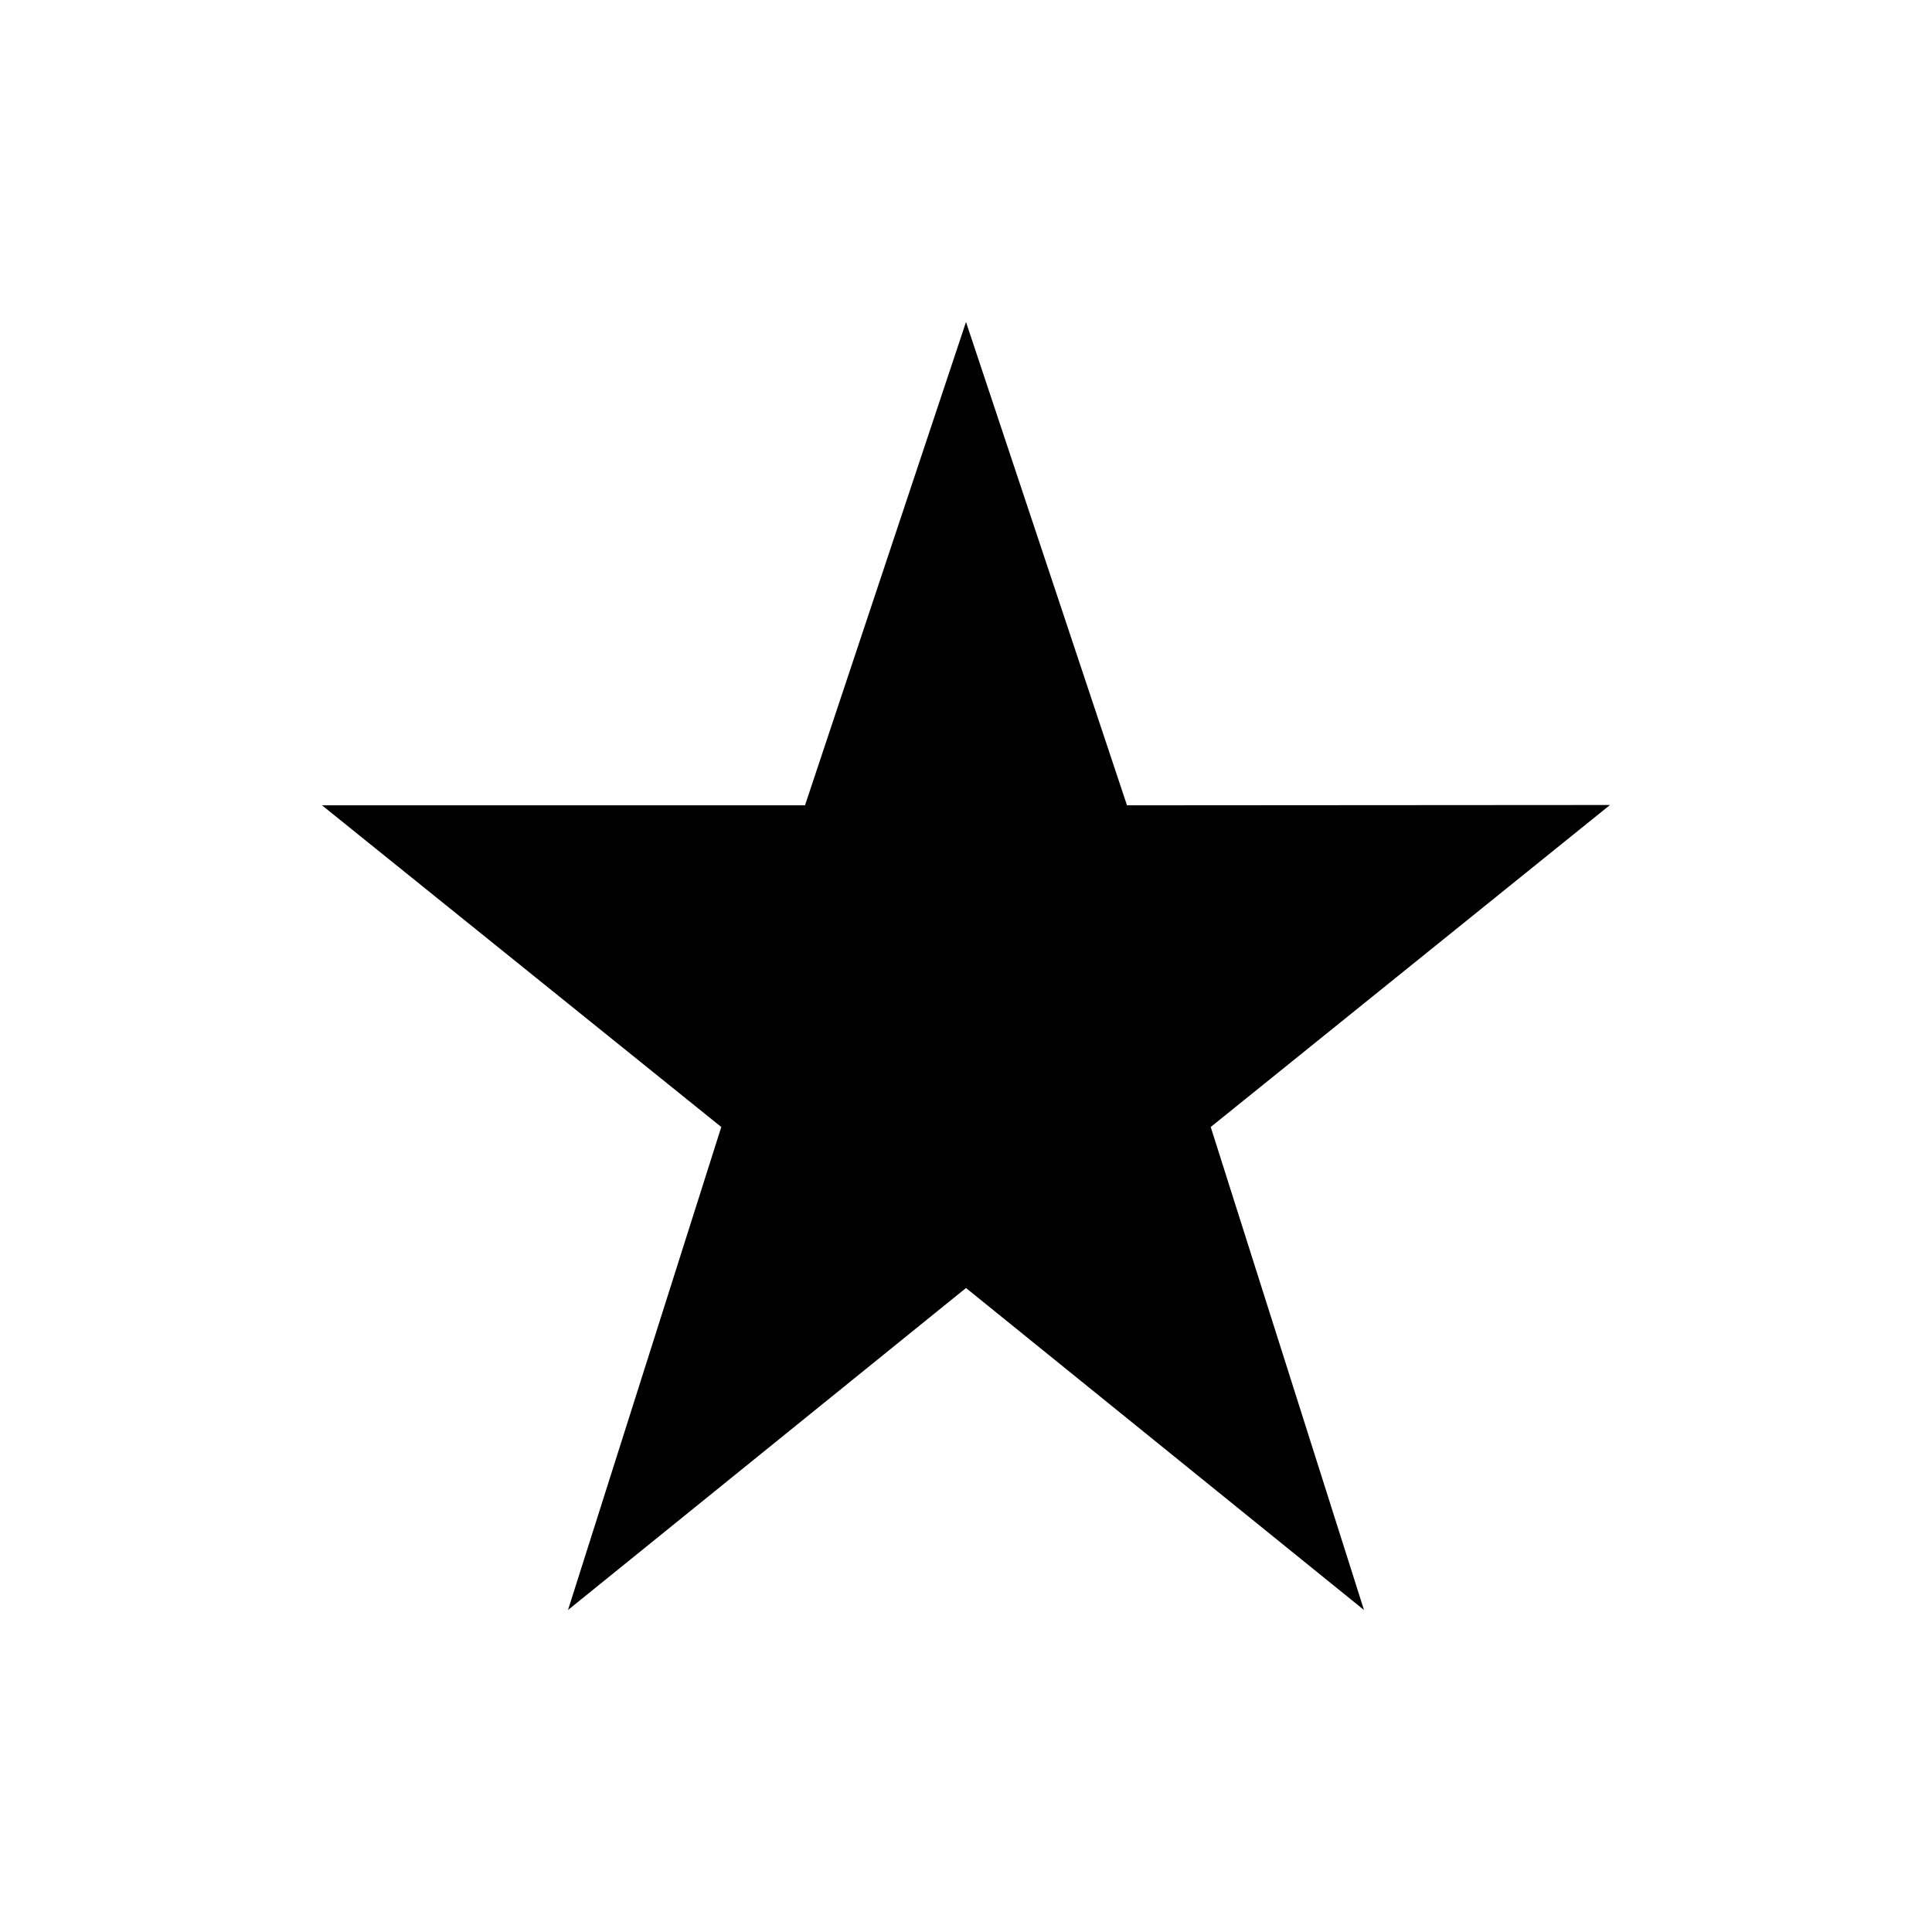
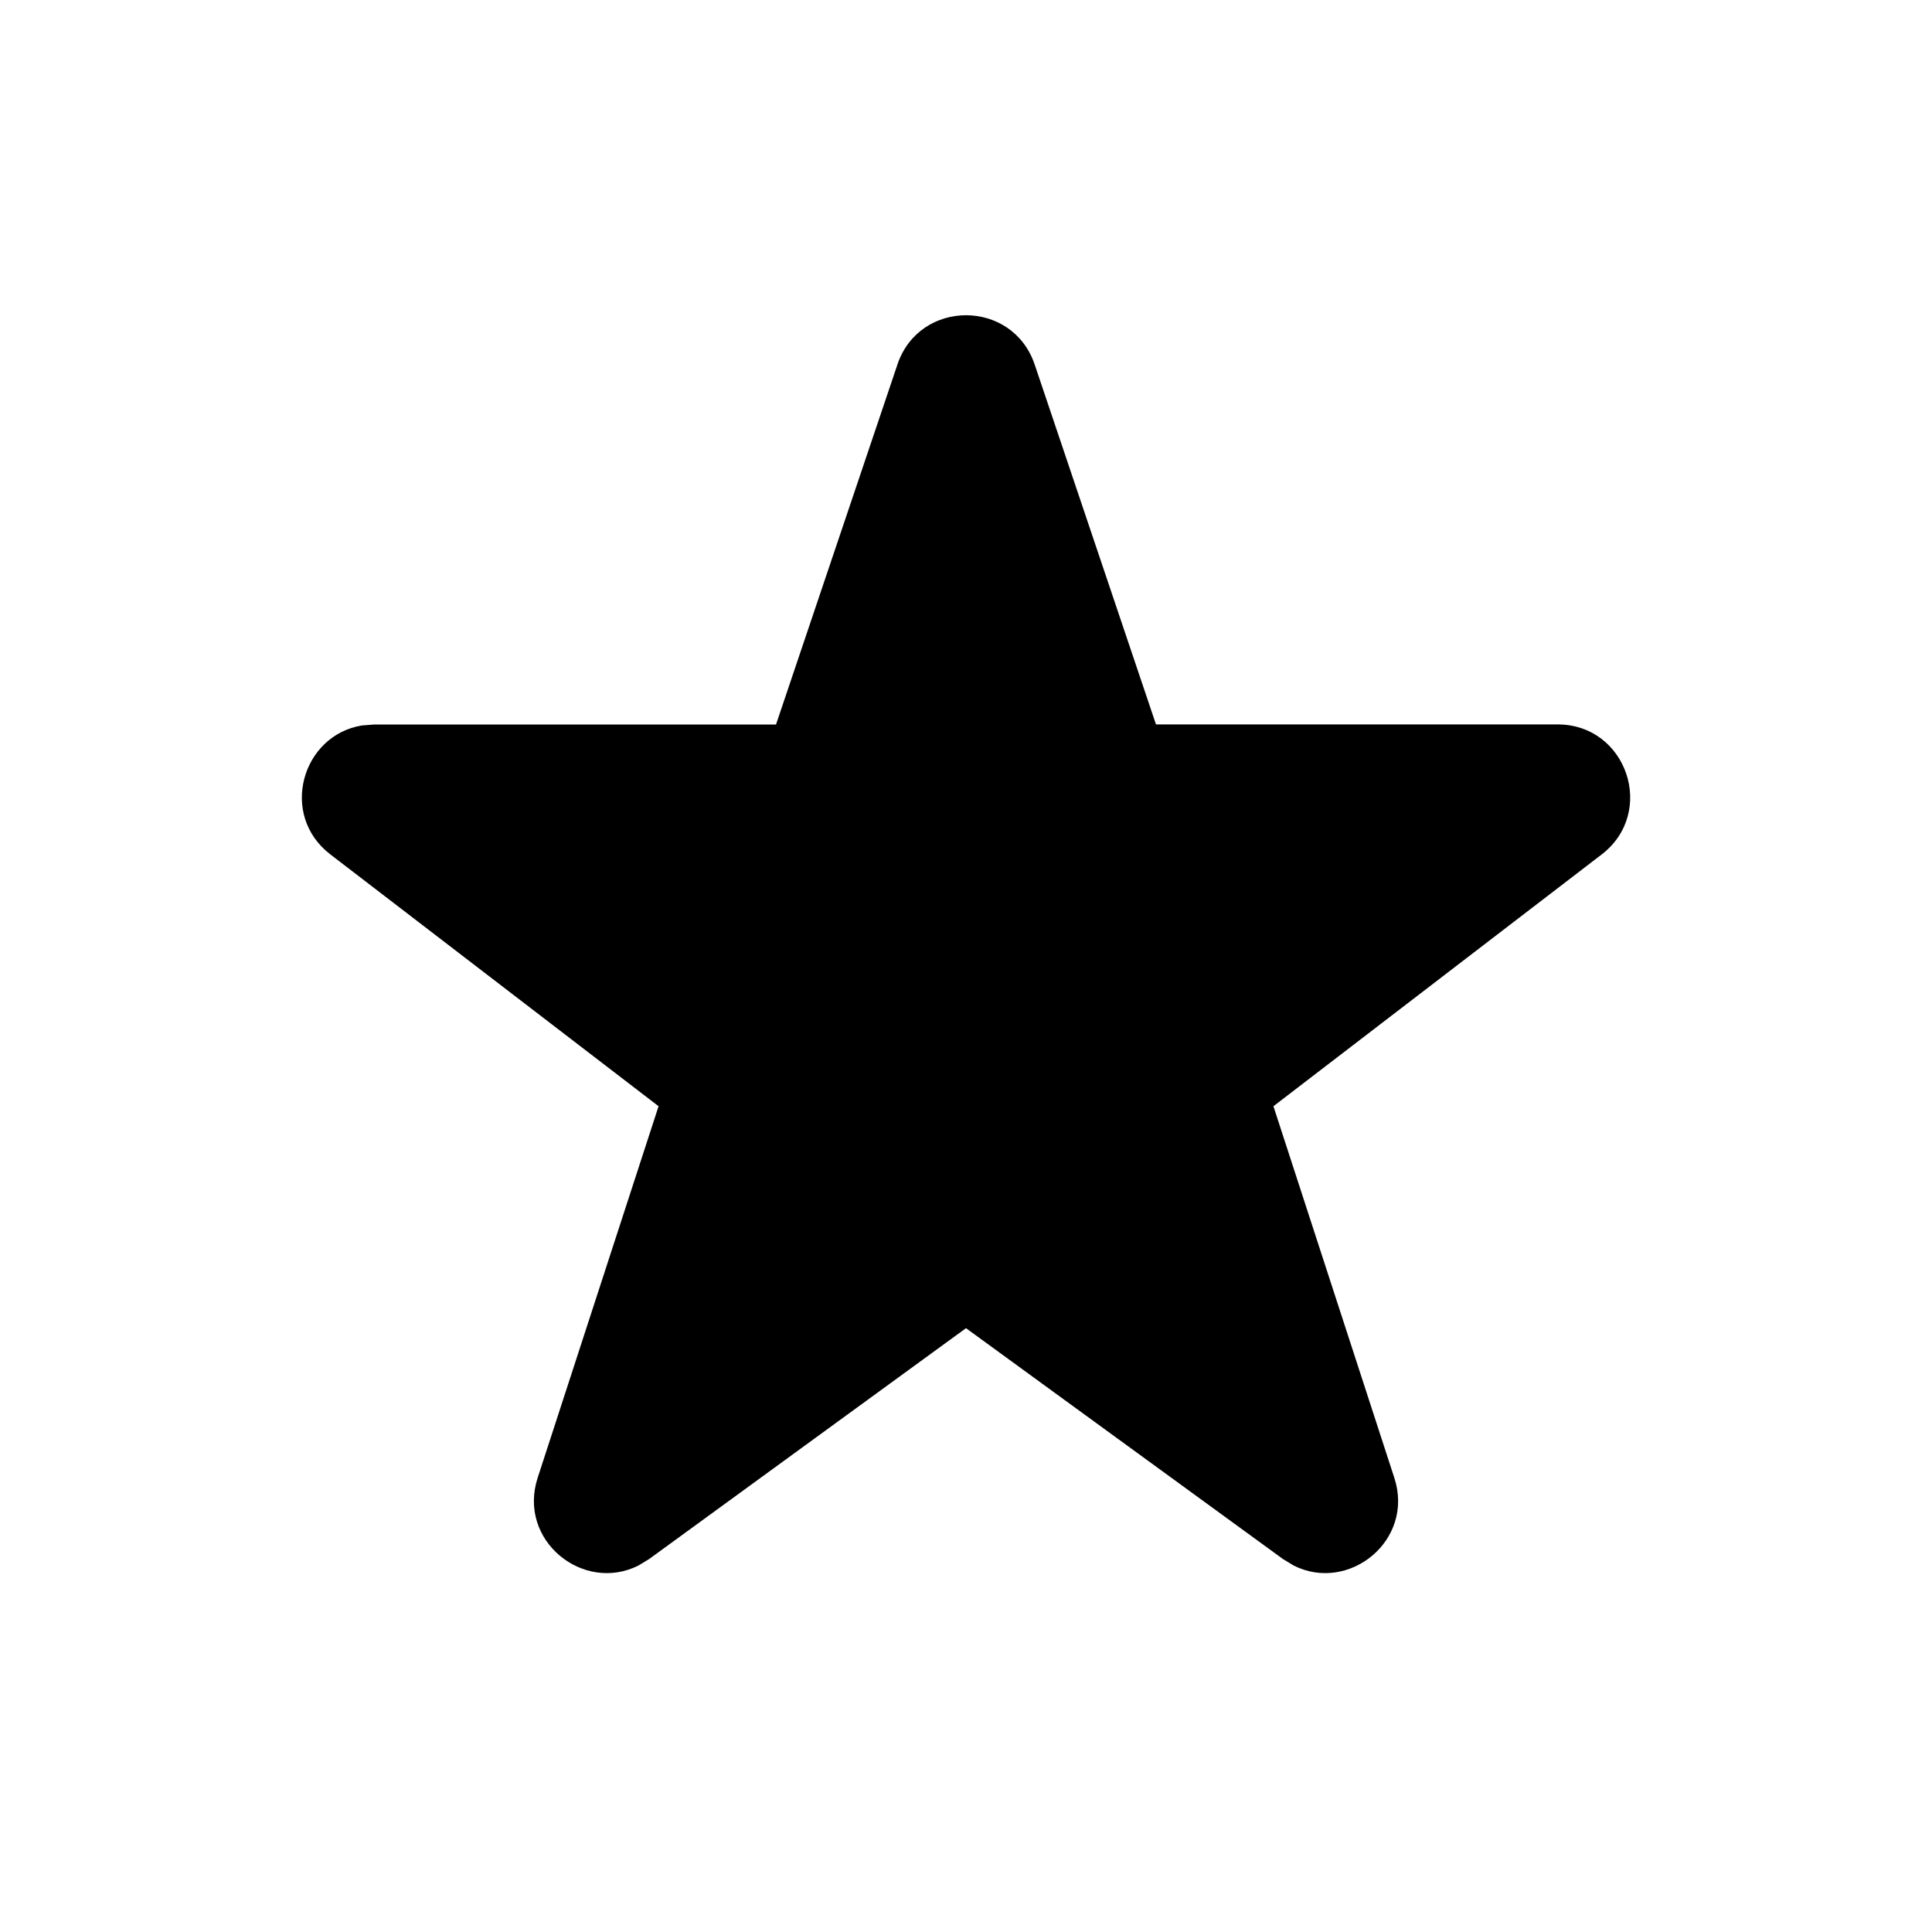
<svg xmlns="http://www.w3.org/2000/svg" width="24" height="24" fill="none" viewBox="0 0 24 24">
-   <path fill="#000" d="m12 4 2 6.004L20 10l-4.96 4 1.904 6L12 16l-4.944 4 1.904-6L4 10.004h6L12 4Z" />
+   <path fill="#000" fill-rule="evenodd" d="M11.148 4.528c.275-.816 1.429-.816 1.705 0l1.507 4.471h4.989c.86 0 1.23 1.091.548 1.615l-4.078 3.128 1.502 4.617c.253.778-.566 1.433-1.25 1.089l-.135-.082L12 16.499l-3.935 2.867-.135.082c-.685.344-1.504-.311-1.251-1.09l1.502-4.616-4.077-3.128c-.64-.491-.355-1.48.392-1.602L4.651 9H9.64l1.508-4.471Z" clip-rule="evenodd" />
</svg>
